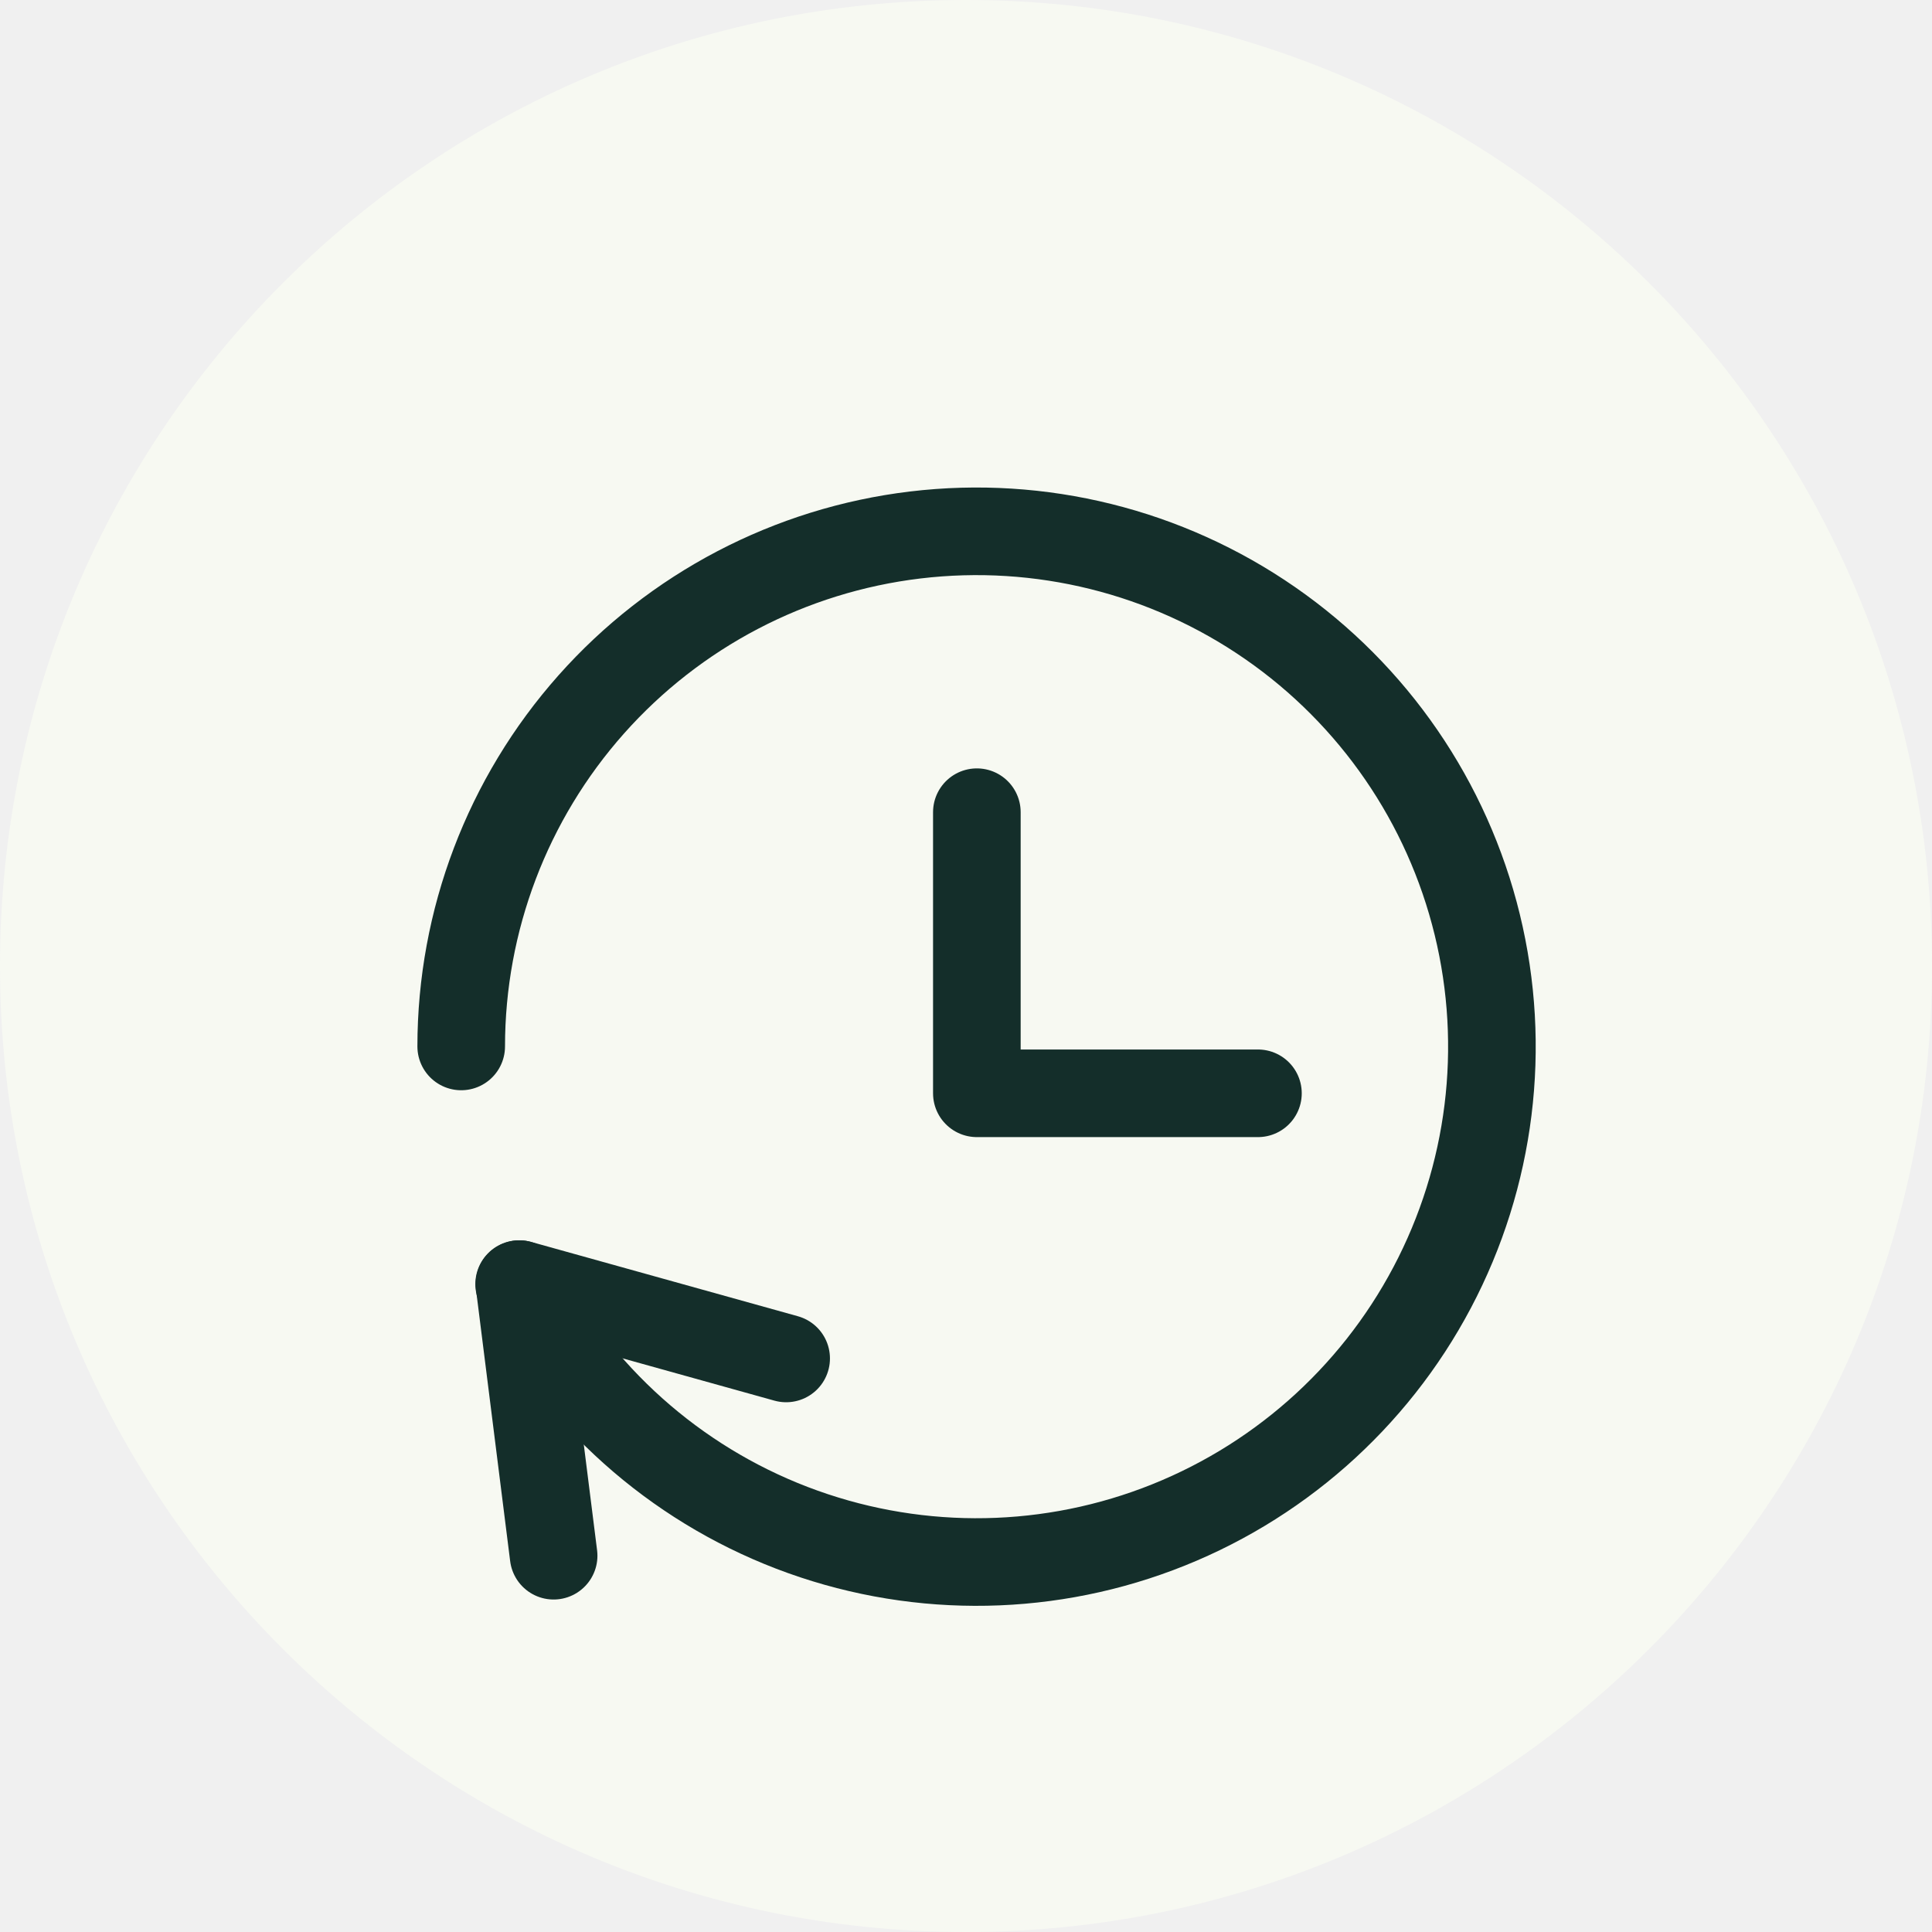
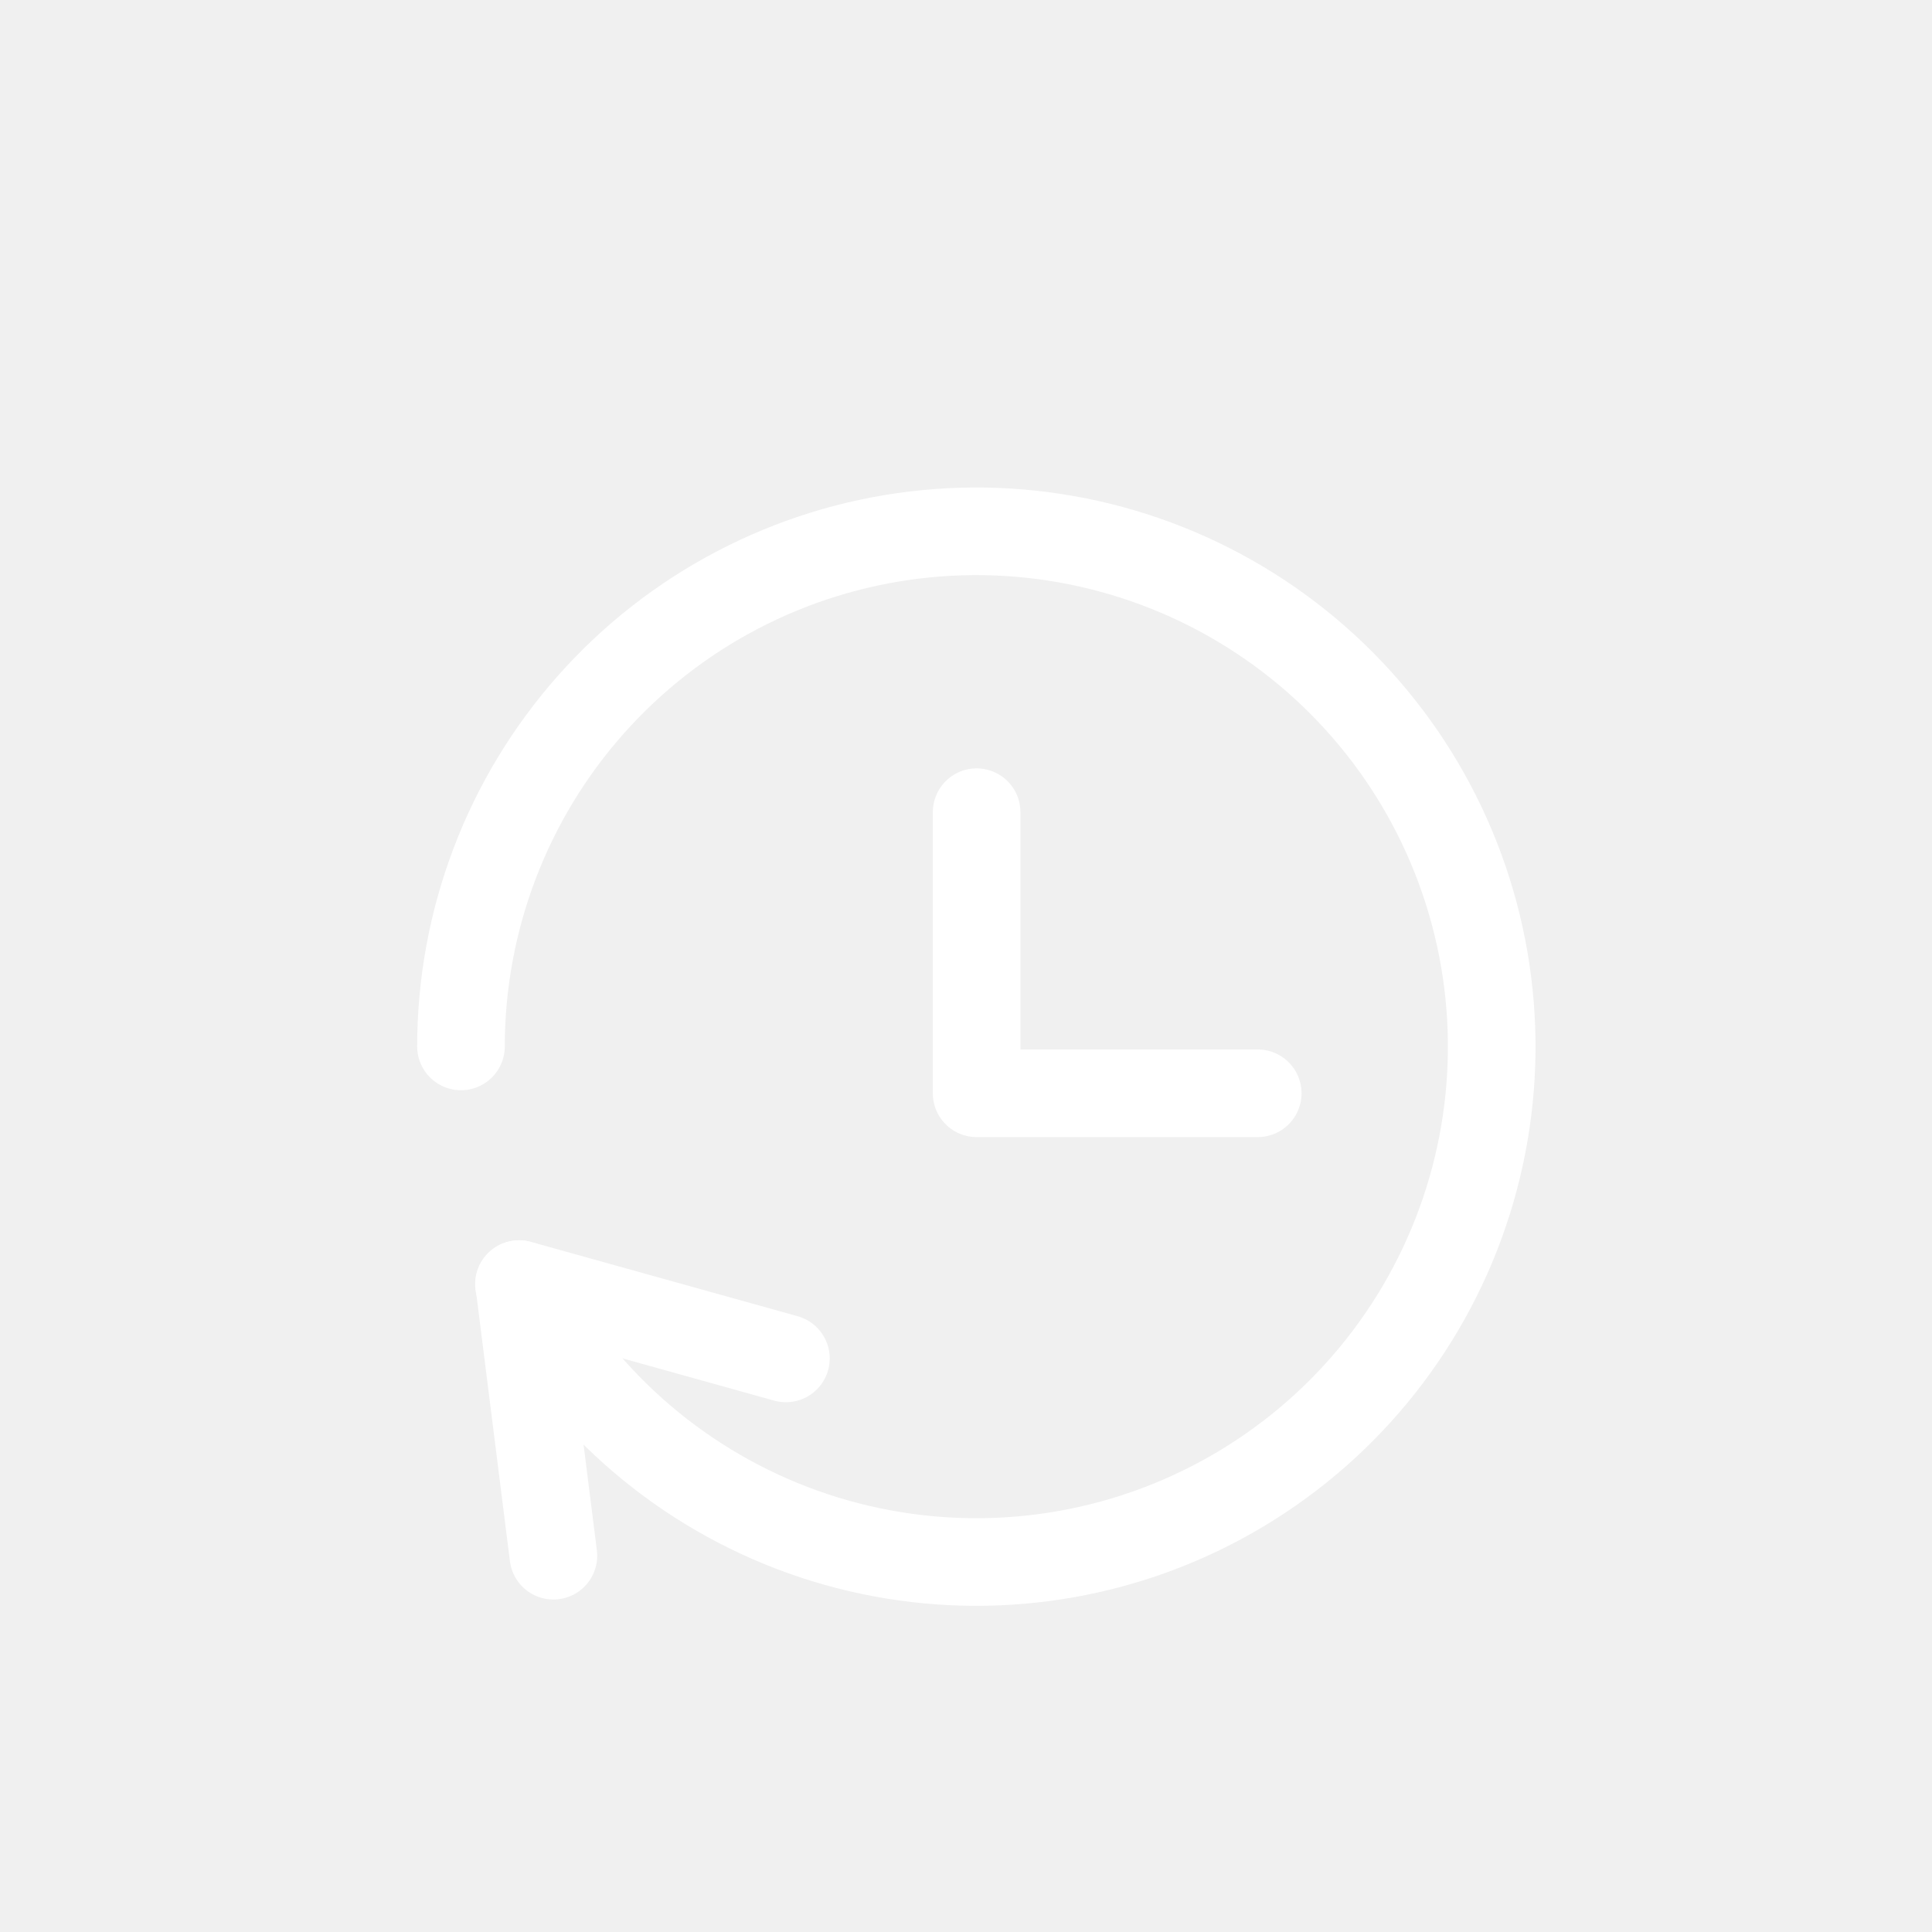
- <svg xmlns="http://www.w3.org/2000/svg" width="110" height="110" viewBox="0 0 110 110" fill="none">
-   <rect width="110" height="110" rx="55" fill="#F7F9F2" />
-   <mask id="mask0_54_6669" style="mask-type:luminance" maskUnits="userSpaceOnUse" x="15" y="19" width="81" height="81">
-     <path d="M95.61 19.583H15.61V99.583H95.61V19.583Z" fill="white" />
+ <svg xmlns="http://www.w3.org/2000/svg" width="60" height="60" viewBox="0 0 60 60" fill="none">
+   <mask id="mask0_67_2431" style="mask-type:luminance" maskUnits="userSpaceOnUse" x="8" y="10" width="45" height="45">
+     <path d="M51.475 11.355V53.645H9.186V11.355H51.475Z" fill="white" stroke="white" stroke-width="1.347" />
  </mask>
-   <g mask="url(#mask0_54_6669)">
-     <mask id="mask1_54_6669" style="mask-type:luminance" maskUnits="userSpaceOnUse" x="15" y="19" width="81" height="81">
-       <path d="M95.61 19.583H15.61V99.583H95.61V19.583Z" fill="white" />
+   <g mask="url(#mask0_67_2431)">
+     <mask id="mask1_67_2431" style="mask-type:luminance" maskUnits="userSpaceOnUse" x="8" y="10" width="45" height="45">
+       <path d="M51.472 11.355V53.645H9.183V11.355H51.472Z" fill="white" stroke="white" stroke-width="1.347" />
    </mask>
-     <g mask="url(#mask1_54_6669)">
-       <path d="M55.618 46.243V62.248H71.622" stroke="#142E2A" stroke-width="4.988" stroke-miterlimit="10" stroke-linecap="round" stroke-linejoin="round" />
-       <path d="M31.521 88.576L29.576 73.113L44.76 77.344" stroke="#142E2A" stroke-width="4.988" stroke-miterlimit="10" stroke-linecap="round" stroke-linejoin="round" />
-       <path d="M29.558 73.112C32.864 79.48 38.388 84.416 45.086 86.987C51.785 89.558 59.193 89.586 65.91 87.065C72.627 84.544 78.188 79.65 81.541 73.307C84.895 66.964 85.808 59.612 84.108 52.642C82.409 45.672 78.214 39.565 72.317 35.478C66.421 31.391 59.231 29.605 52.107 30.46C44.984 31.314 38.42 34.749 33.657 40.114C28.894 45.48 26.262 52.405 26.259 59.58" stroke="#142E2A" stroke-width="4.988" stroke-miterlimit="10" stroke-linecap="round" stroke-linejoin="round" />
+     <g mask="url(#mask1_67_2431)">
+       <path d="M30.33 25.223V33.953H39.06" stroke="white" stroke-width="2.721" stroke-miterlimit="10" stroke-linecap="round" stroke-linejoin="round" />
+       <path d="M17.186 48.314L16.125 39.879L24.407 42.187" stroke="white" stroke-width="2.721" stroke-miterlimit="10" stroke-linecap="round" stroke-linejoin="round" />
+       <path d="M16.116 39.879C17.919 43.352 20.932 46.044 24.586 47.447C28.239 48.849 32.28 48.865 35.944 47.49C39.608 46.115 42.642 43.445 44.471 39.985C46.3 36.525 46.798 32.516 45.871 28.713C44.944 24.911 42.656 21.581 39.439 19.351C36.223 17.122 32.301 16.148 28.416 16.614C24.53 17.08 20.95 18.953 18.352 21.88C15.754 24.807 14.318 28.584 14.316 32.498" stroke="white" stroke-width="2.721" stroke-miterlimit="10" stroke-linecap="round" stroke-linejoin="round" />
    </g>
  </g>
</svg>
